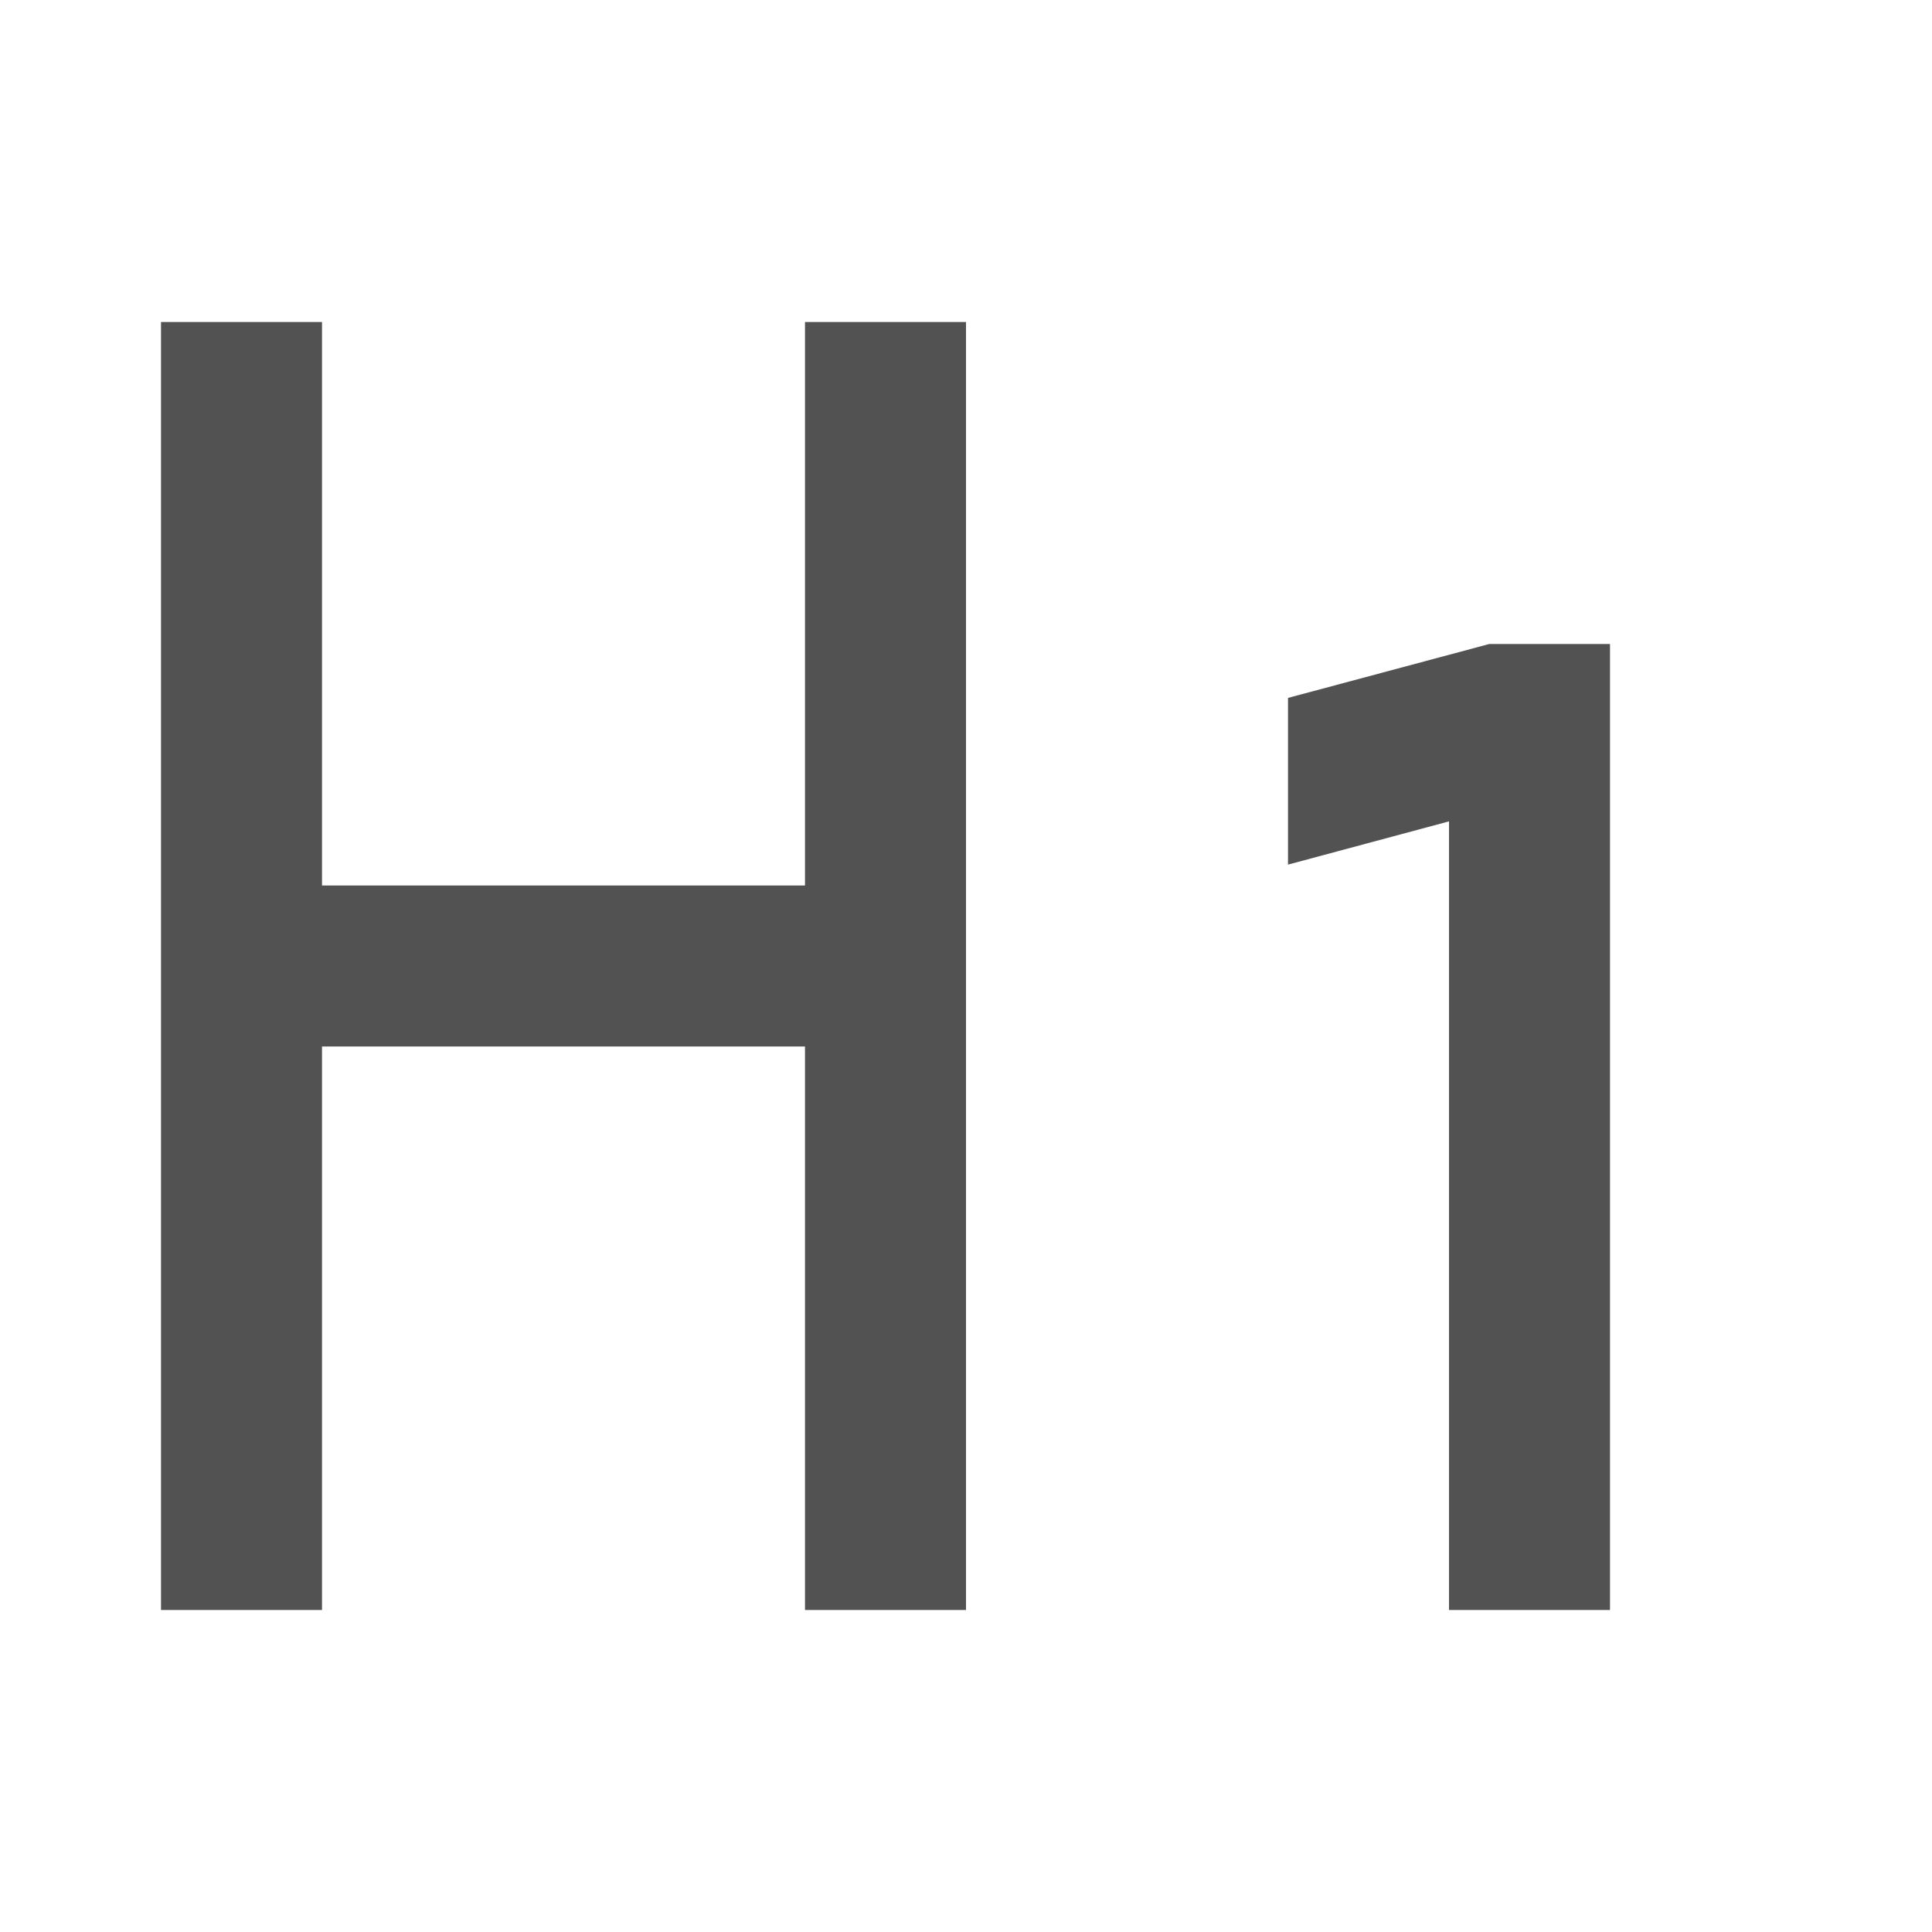
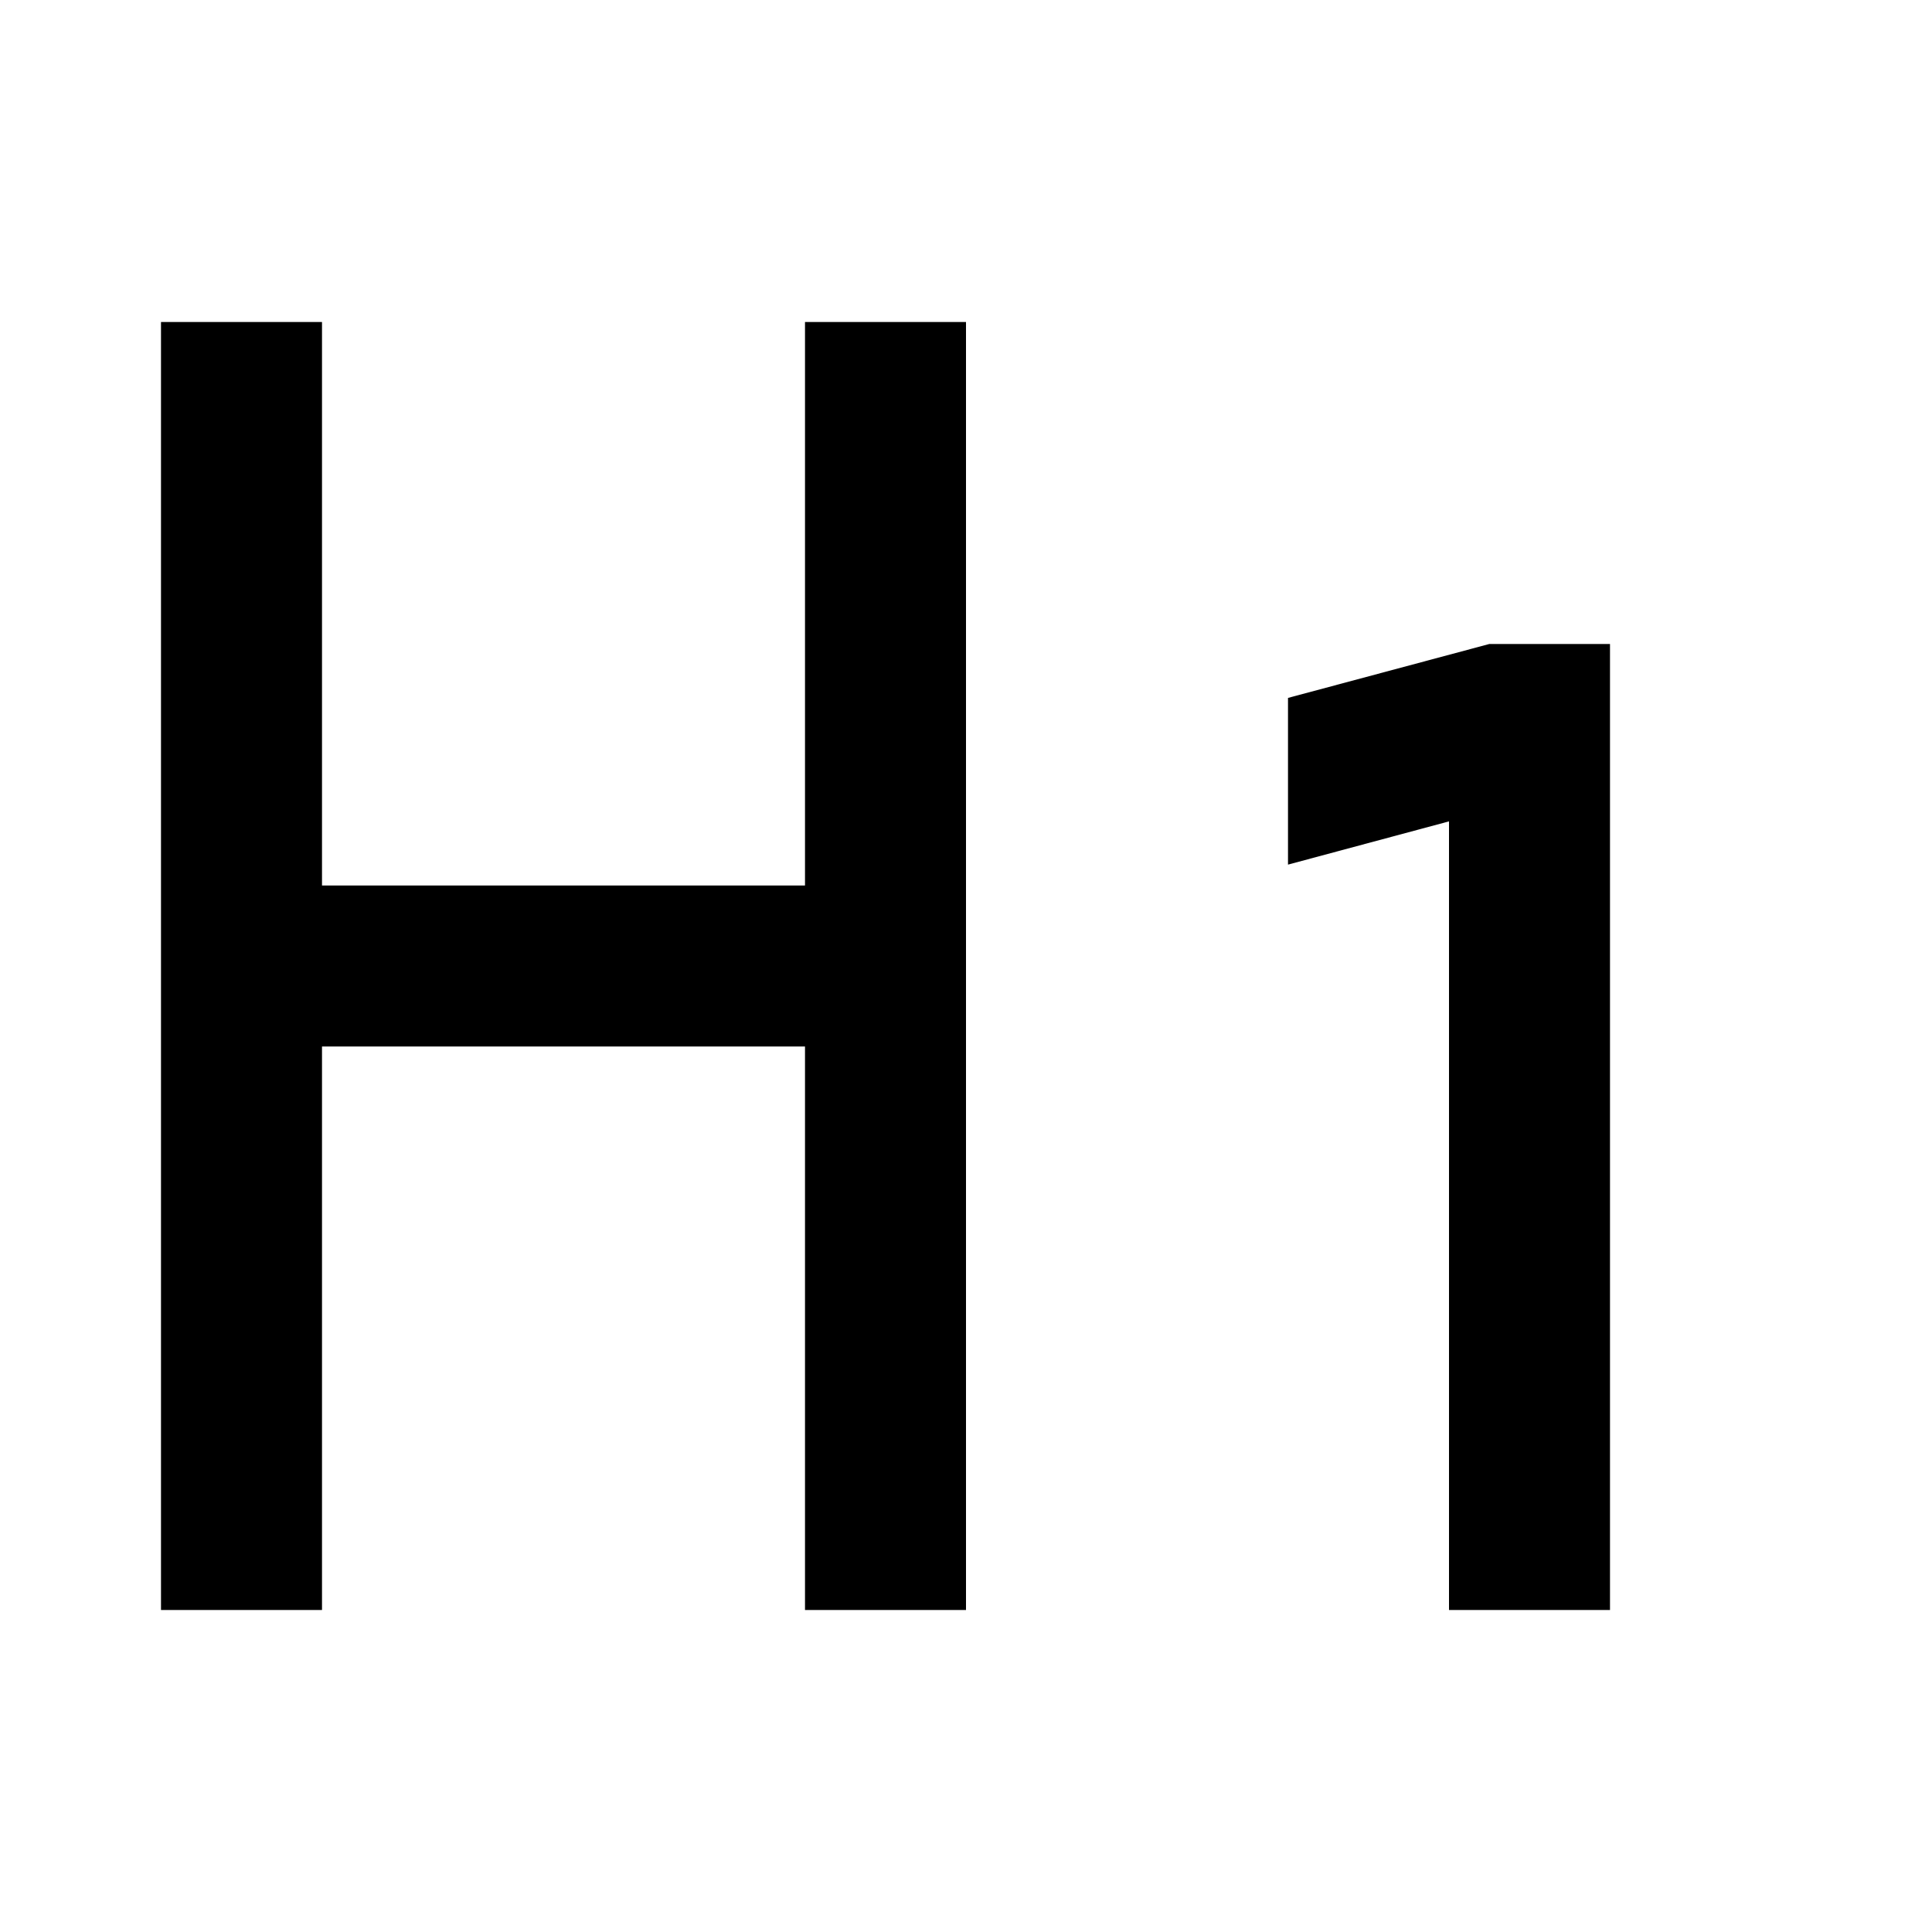
<svg xmlns="http://www.w3.org/2000/svg" width="21" height="21" viewBox="0 0 21 21" fill="none">
-   <path d="M8.75 3.5V9.625H3.5V3.5H1.75V17.5H3.5V11.375H8.75V17.5H10.5V3.5H8.75Z" fill="#525252" />
-   <path d="M17.5 17.5V7H16.188L14 7.586V9.398L15.75 8.928V17.5H17.5Z" fill="#525252" />
+   <path d="M8.75 3.5V9.625H3.5V3.5H1.75V17.5H3.5V11.375H8.75V17.5H10.5V3.5H8.75Z" fill="currentColor" />
+   <path d="M17.5 17.5V7H16.188L14 7.586V9.398L15.75 8.928V17.5H17.5Z" fill="currentColor" />
</svg>
